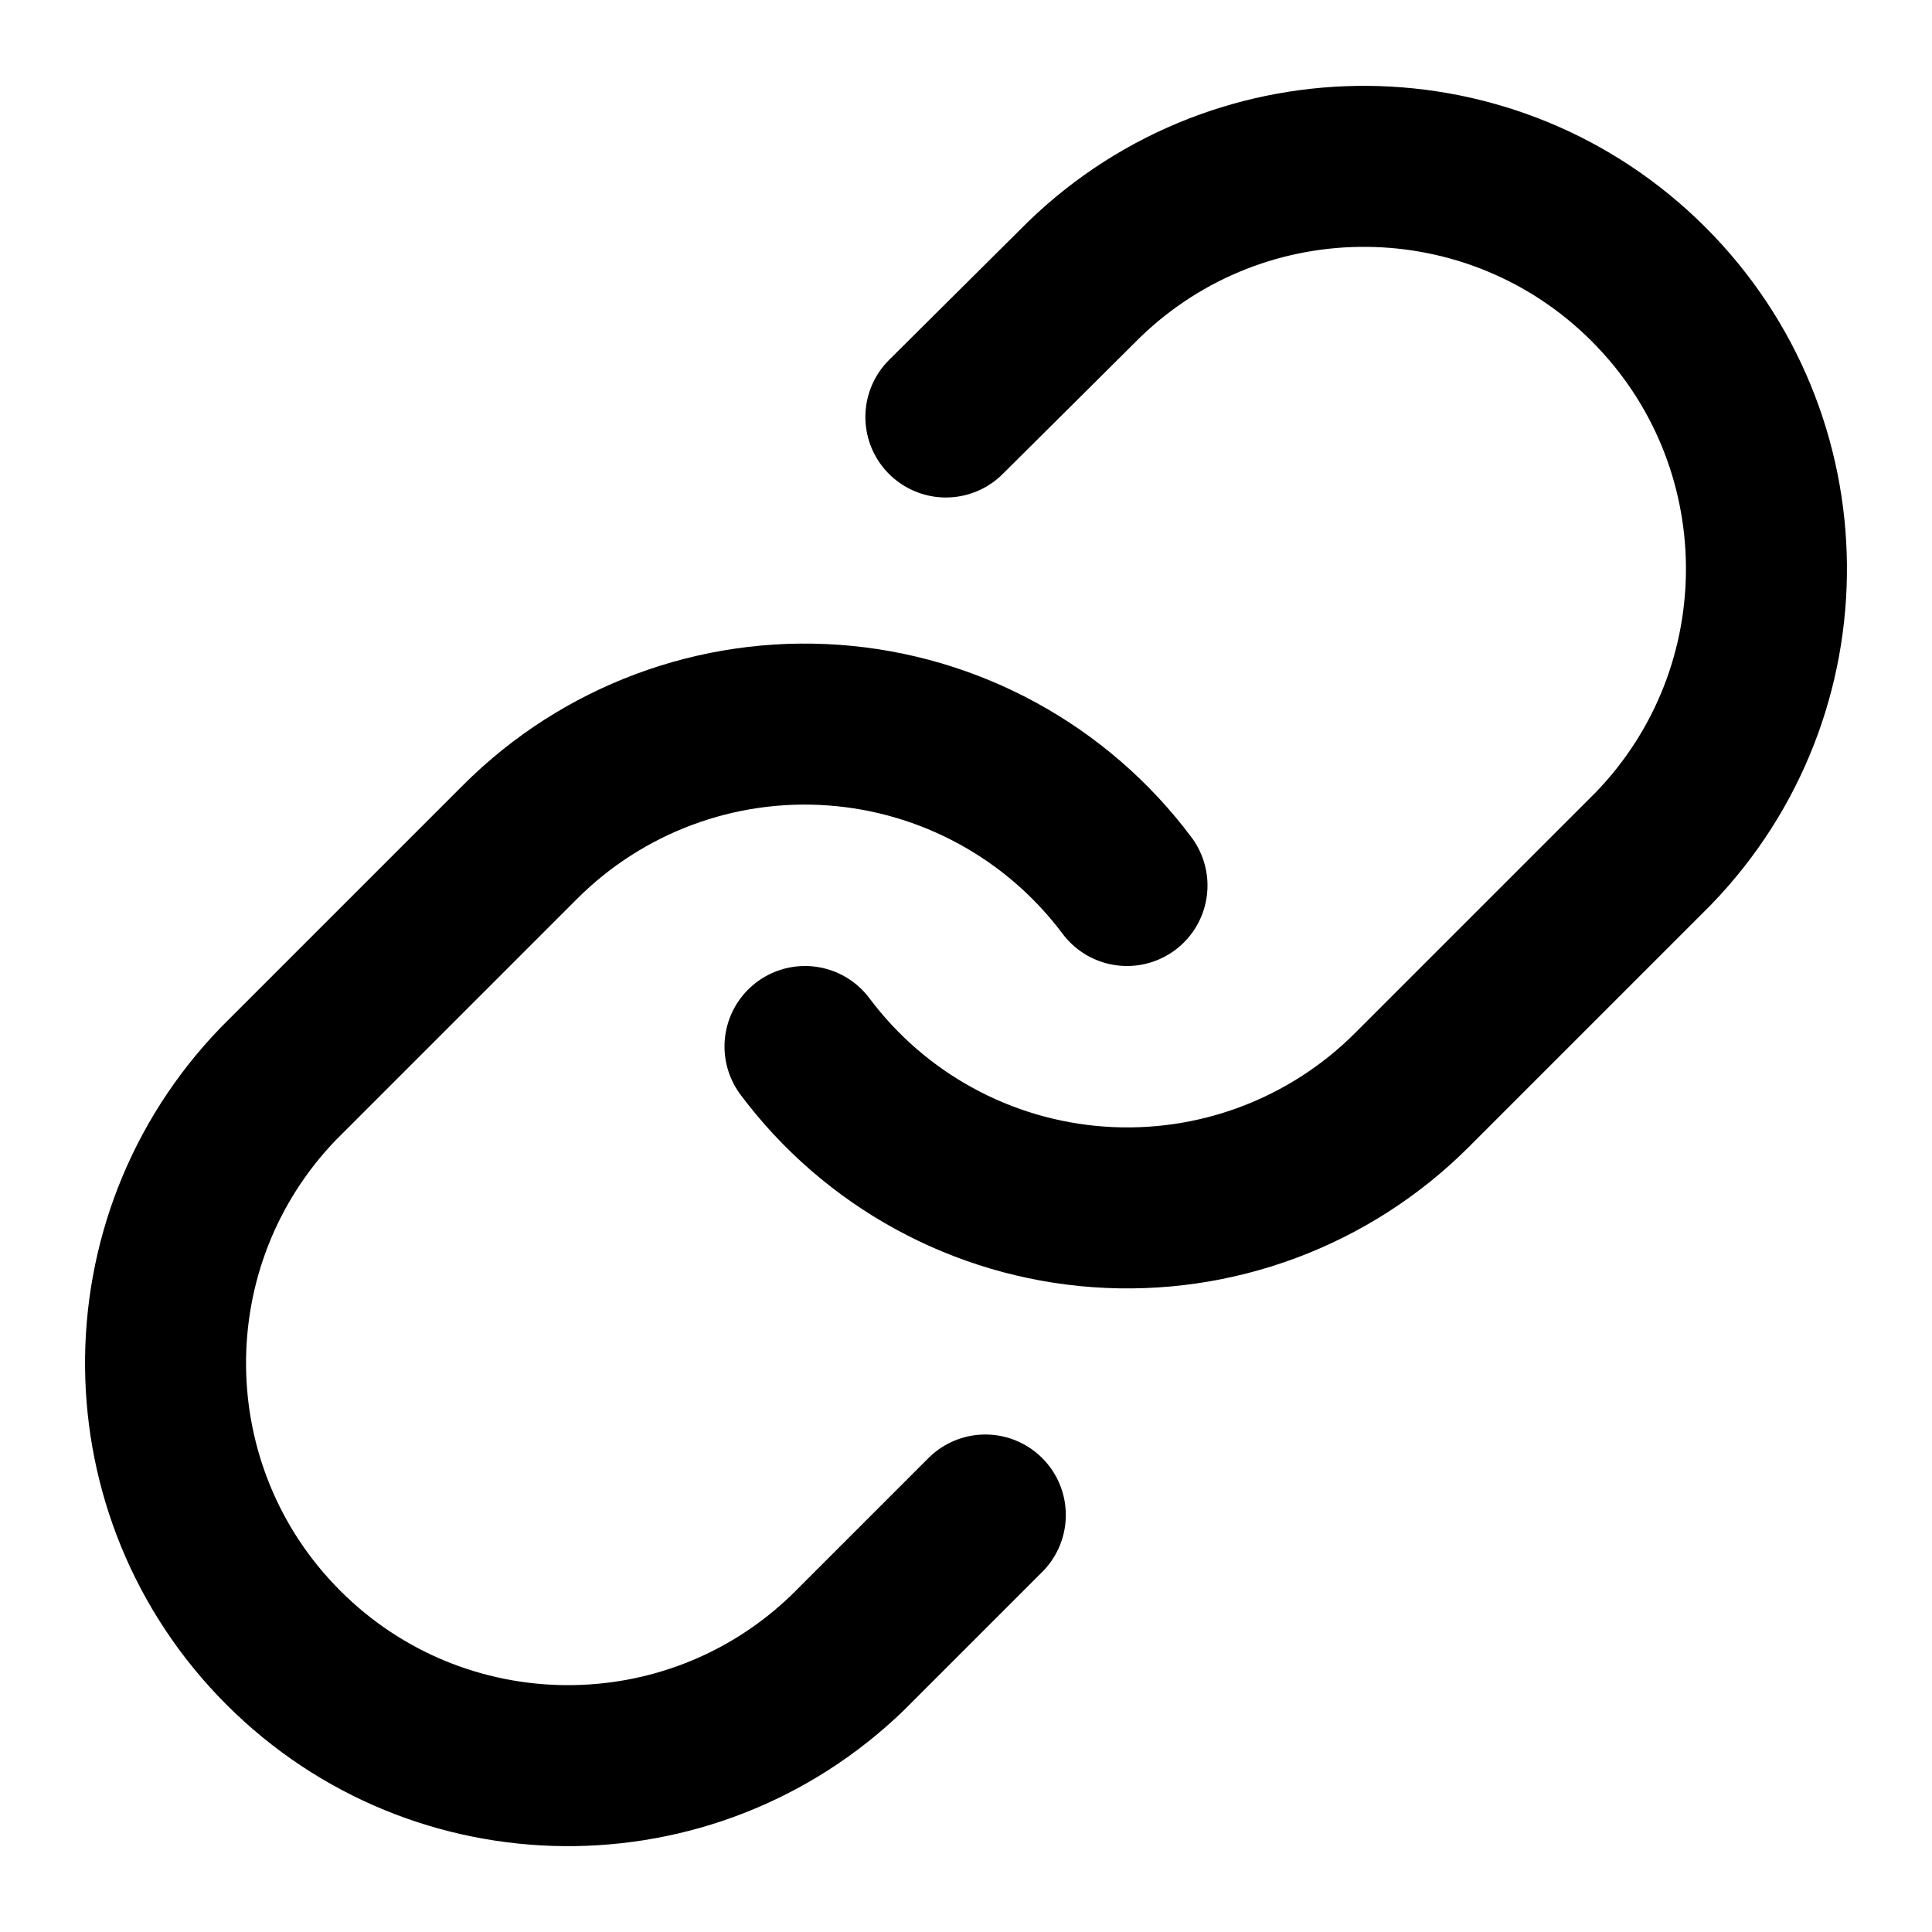
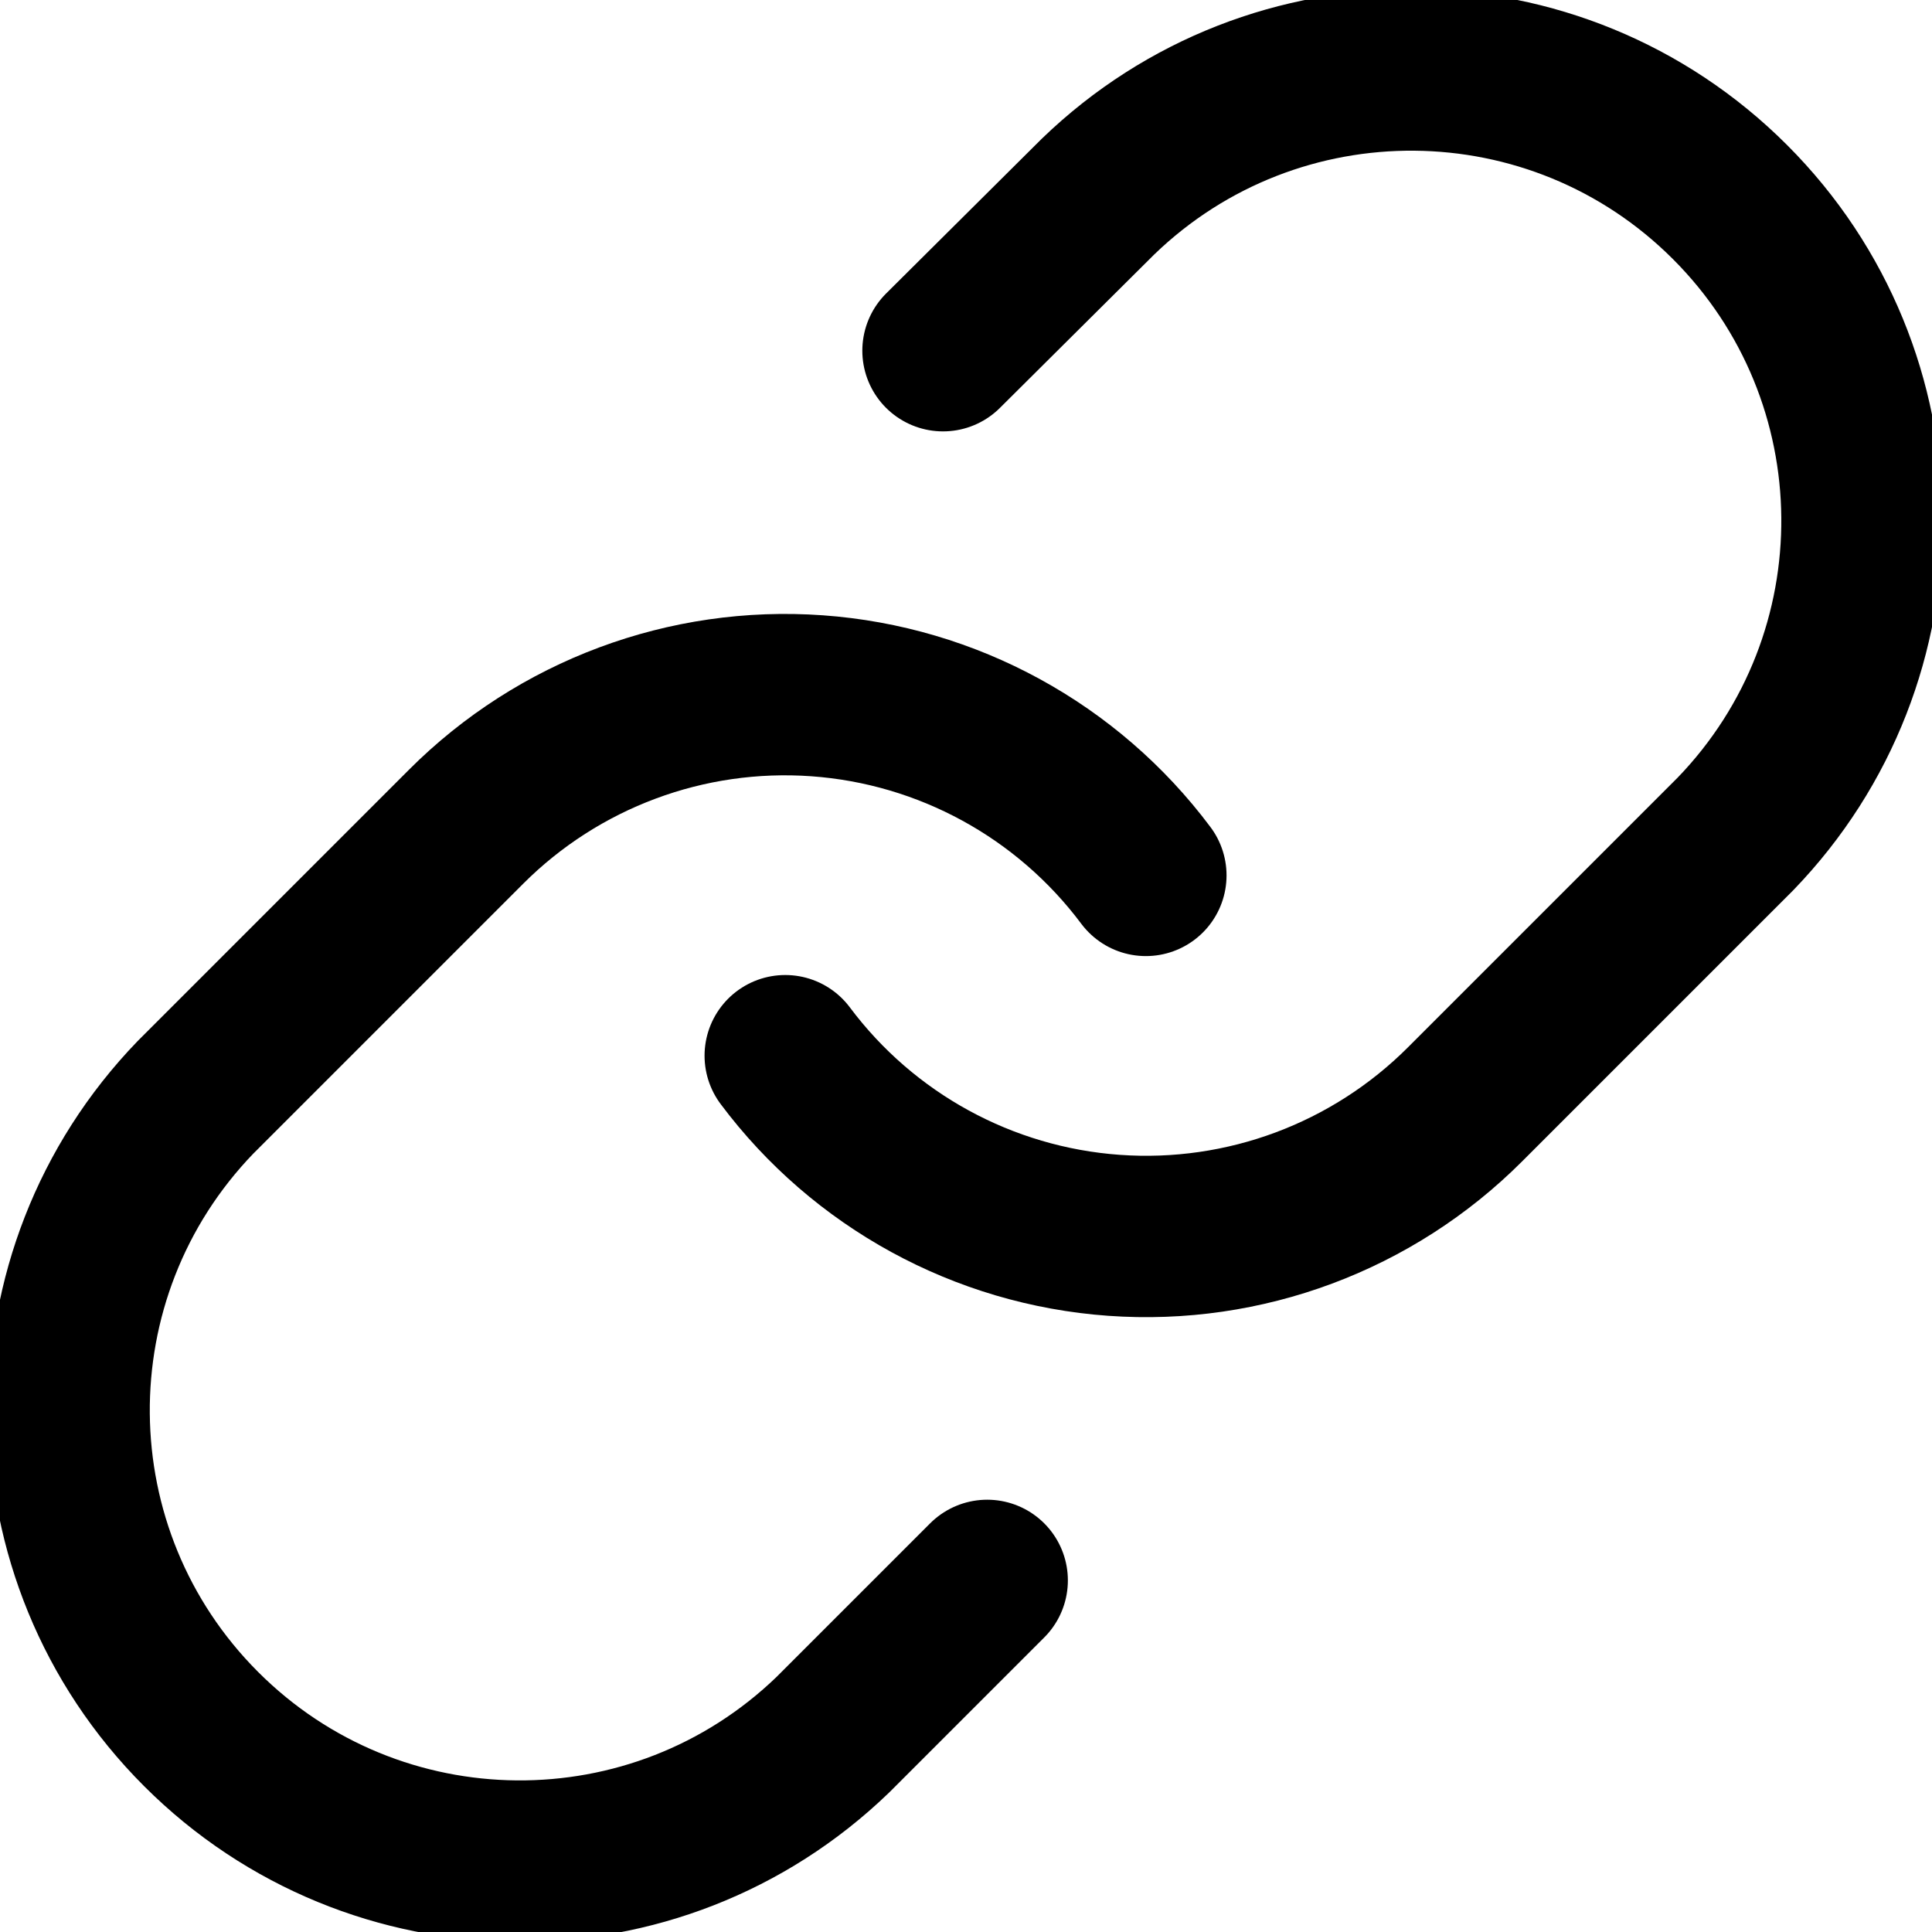
- <svg xmlns="http://www.w3.org/2000/svg" width="24" height="24" viewBox="0 0 24 24" fill="none" stroke="currentColor" stroke-width="2" stroke-linecap="round" stroke-linejoin="round">
+ <svg xmlns="http://www.w3.org/2000/svg" width="24" height="24" viewBox="1.29 1.29 21.43 21.43" fill="none" stroke="currentColor" stroke-width="1.79" stroke-linecap="round" stroke-linejoin="round">
  <path d="M10 13a5 5 0 0 0 7.54.54l3-3a5 5 0 0 0-7.07-7.07l-1.72 1.71" />
  <path d="M14 11a5 5 0 0 0-7.54-.54l-3 3a5 5 0 0 0 7.07 7.07l1.71-1.71" />
</svg>
